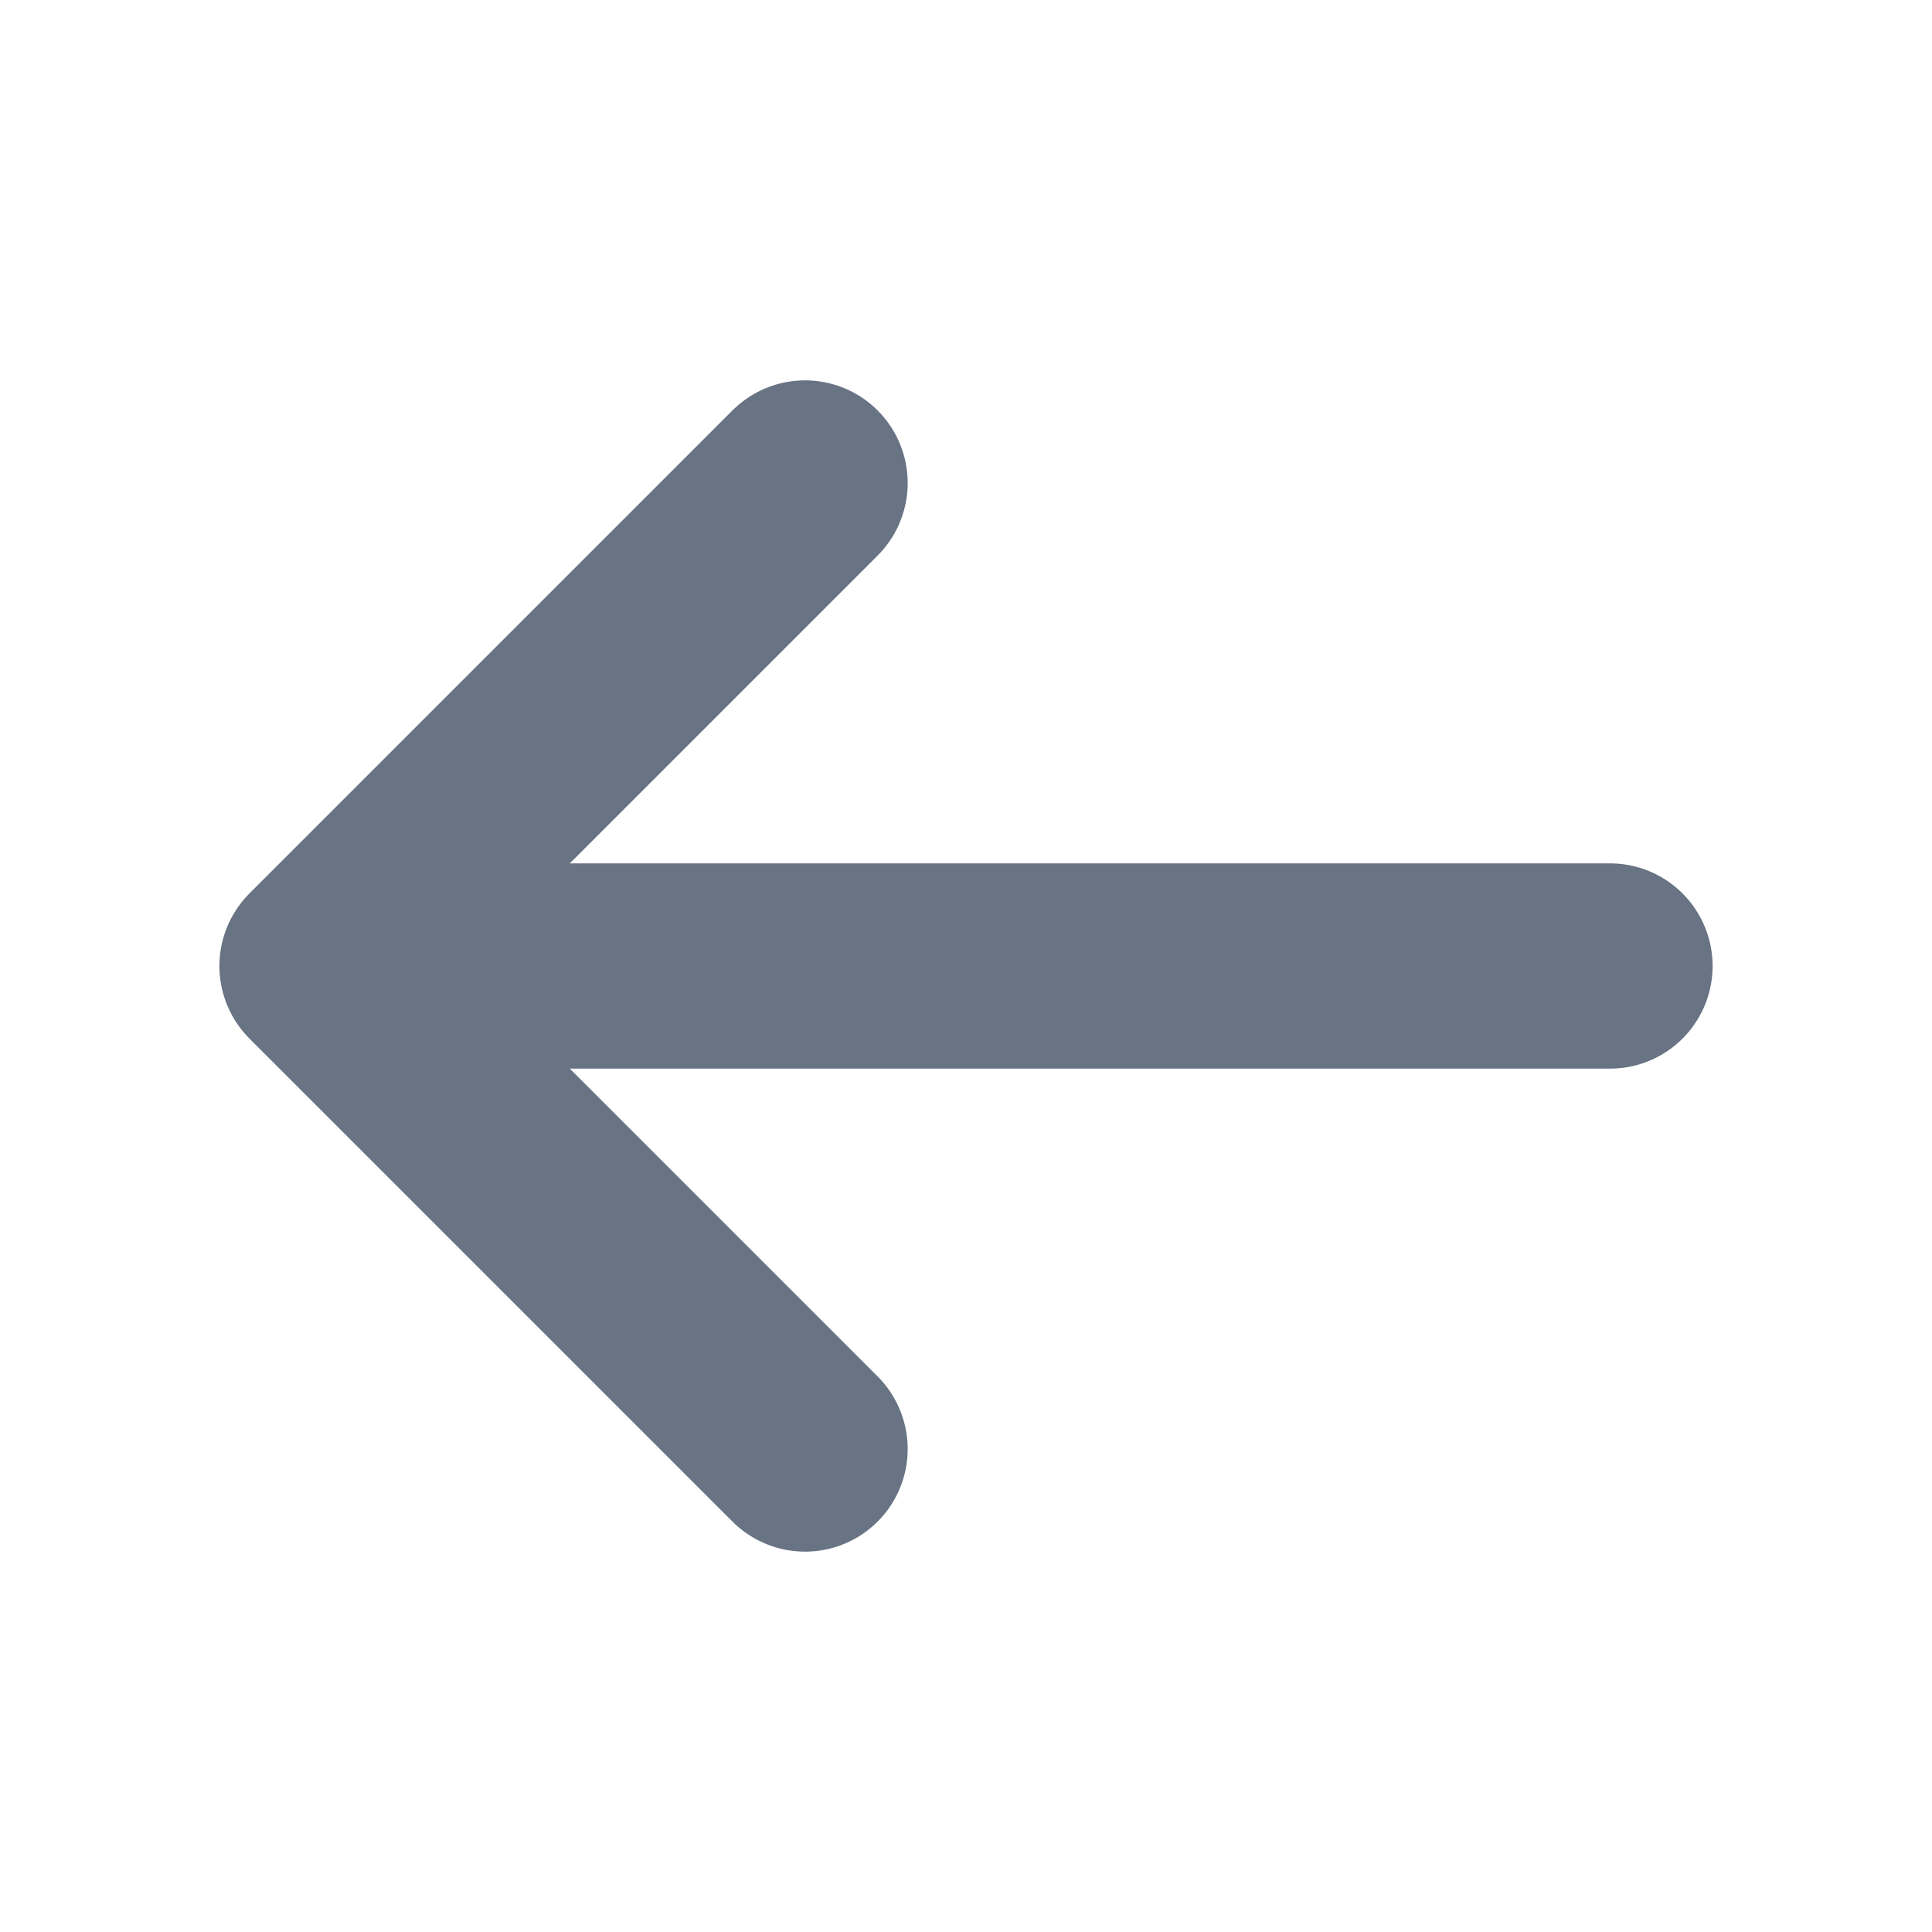
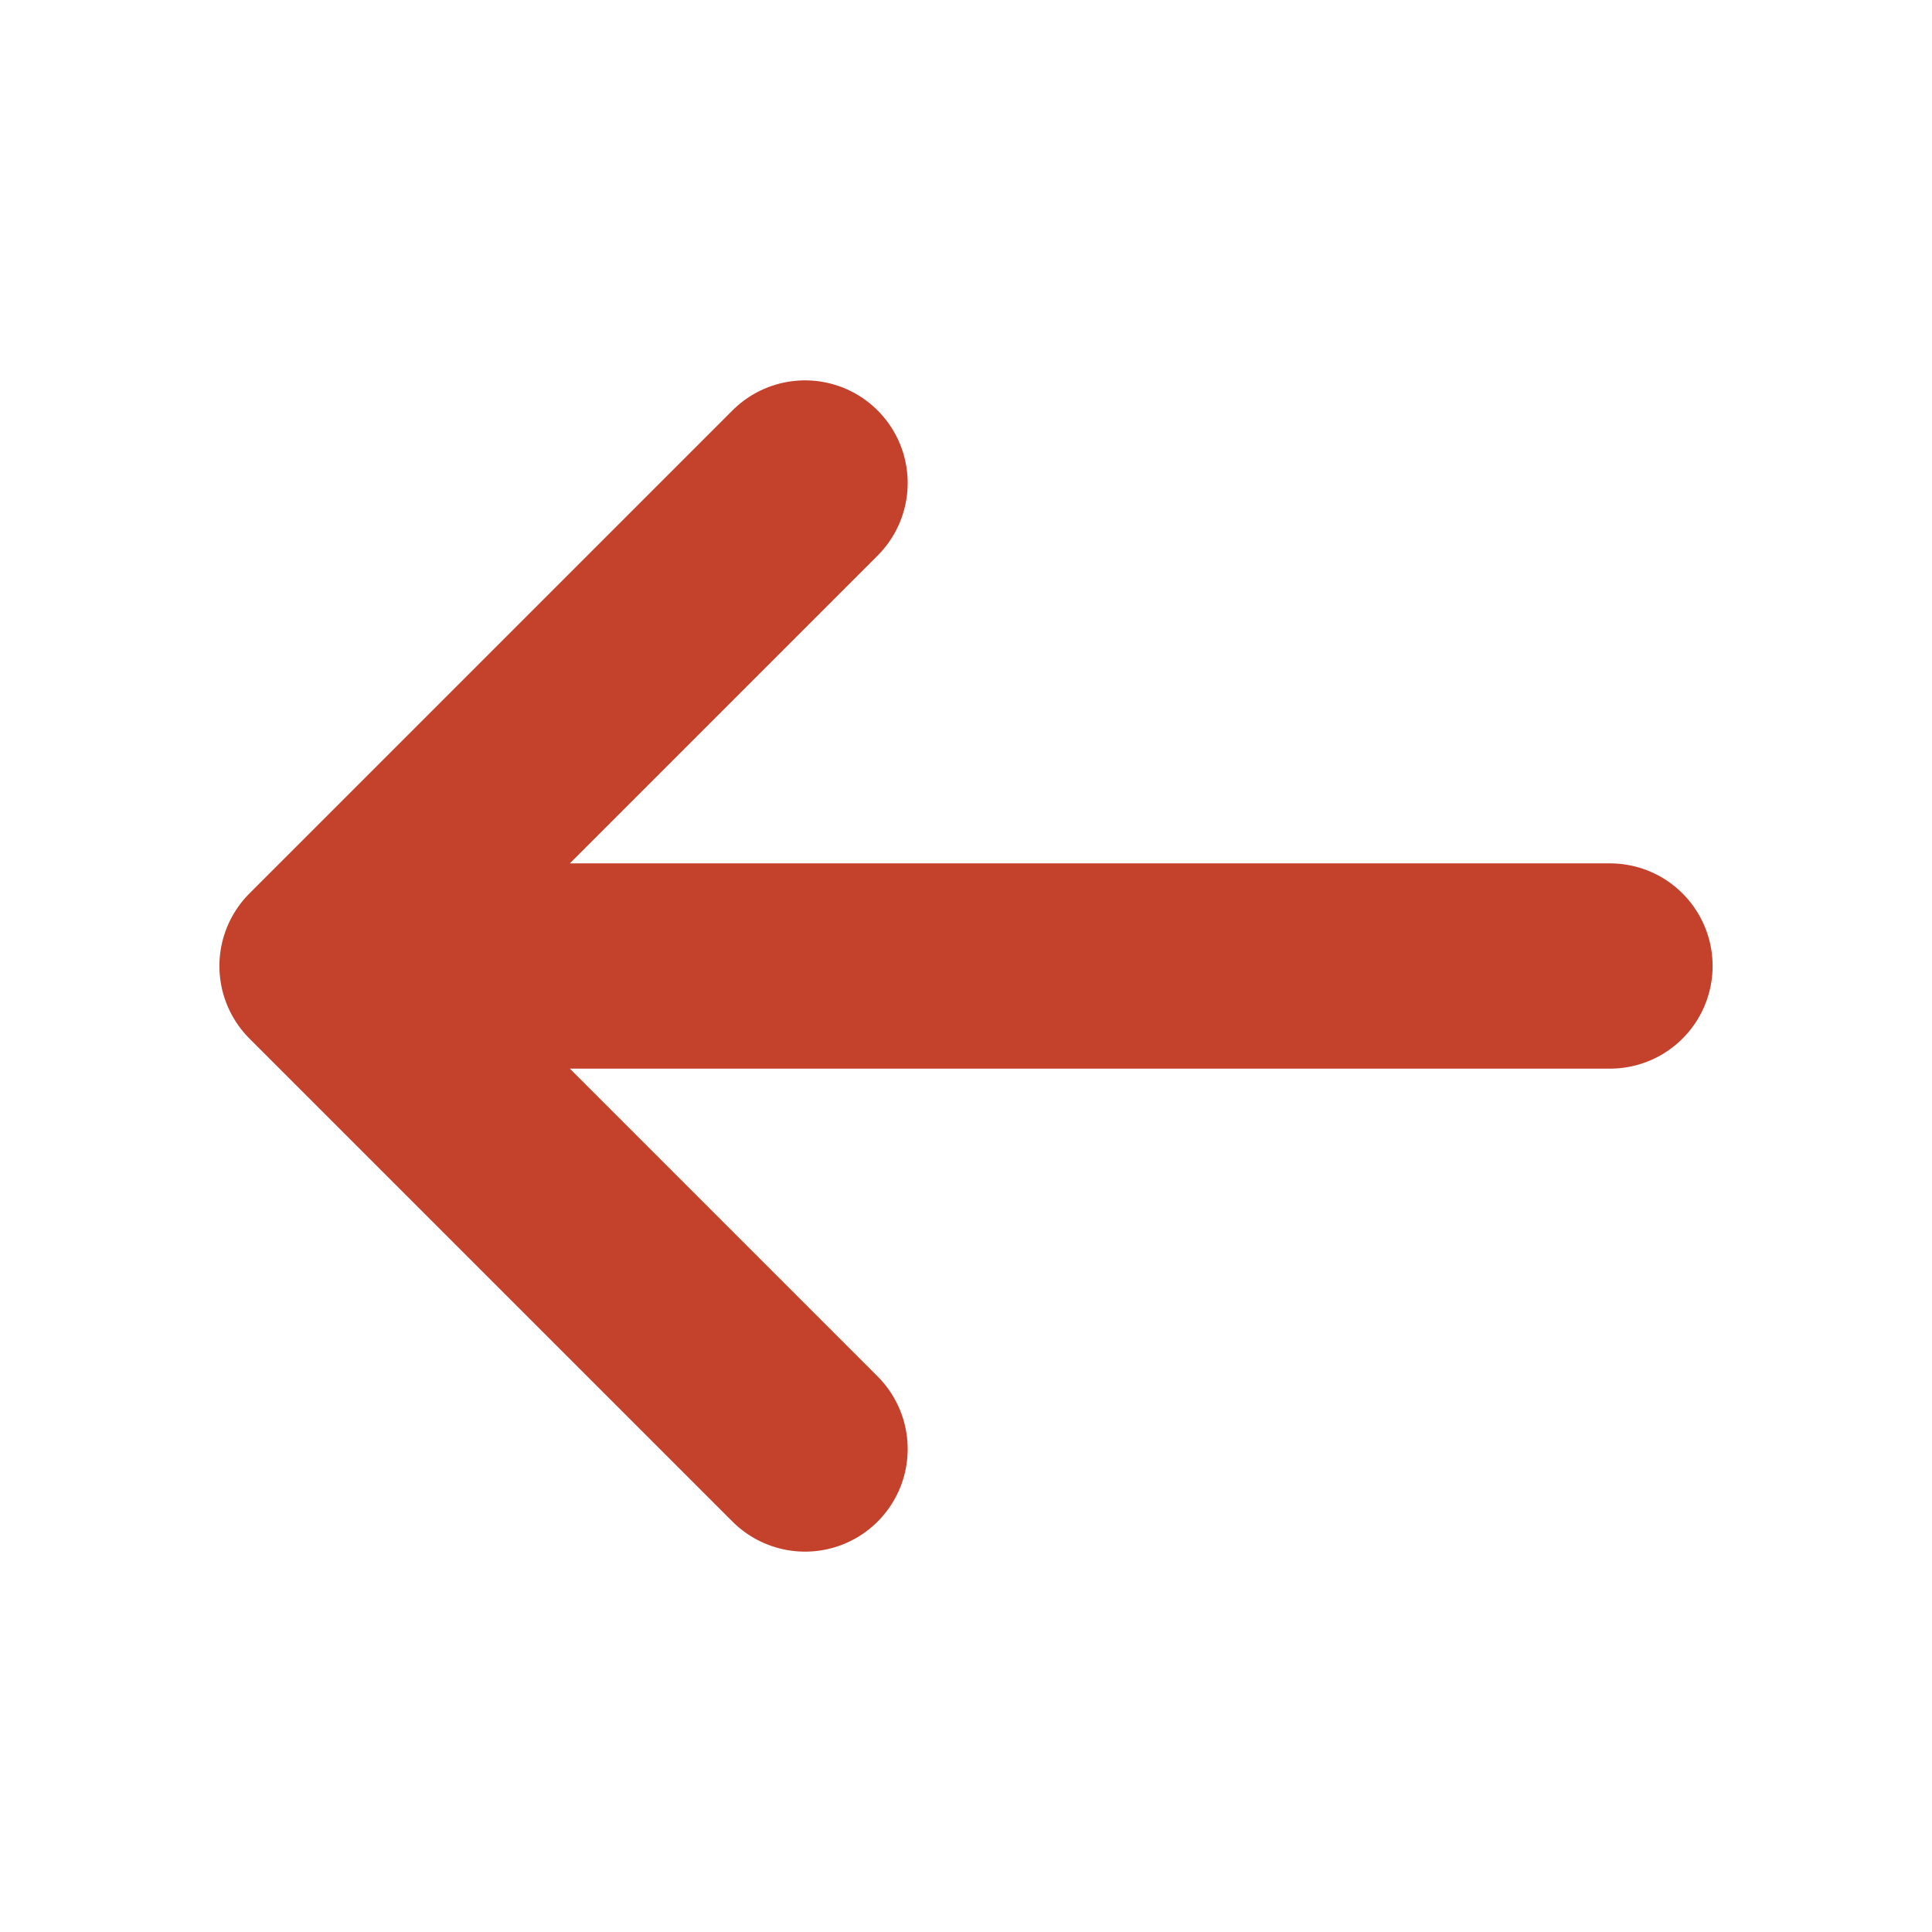
<svg xmlns="http://www.w3.org/2000/svg" preserveAspectRatio="none" overflow="visible" style="display: block;" width="16" height="16" viewBox="0 0 16 16" fill="none">
  <g id="back icon">
-     <path id="Vector" d="M13.333 8H2.667M6.667 12L2.667 8L6.667 4" stroke-width="1.7" stroke-linecap="round" stroke-linejoin="round" stroke="#687384" />
+     <path id="Vector" d="M13.333 8H2.667M6.667 12L2.667 8L6.667 4" stroke-width="1.7" stroke-linecap="round" stroke-linejoin="round" stroke="#C4412B" />
  </g>
</svg>
